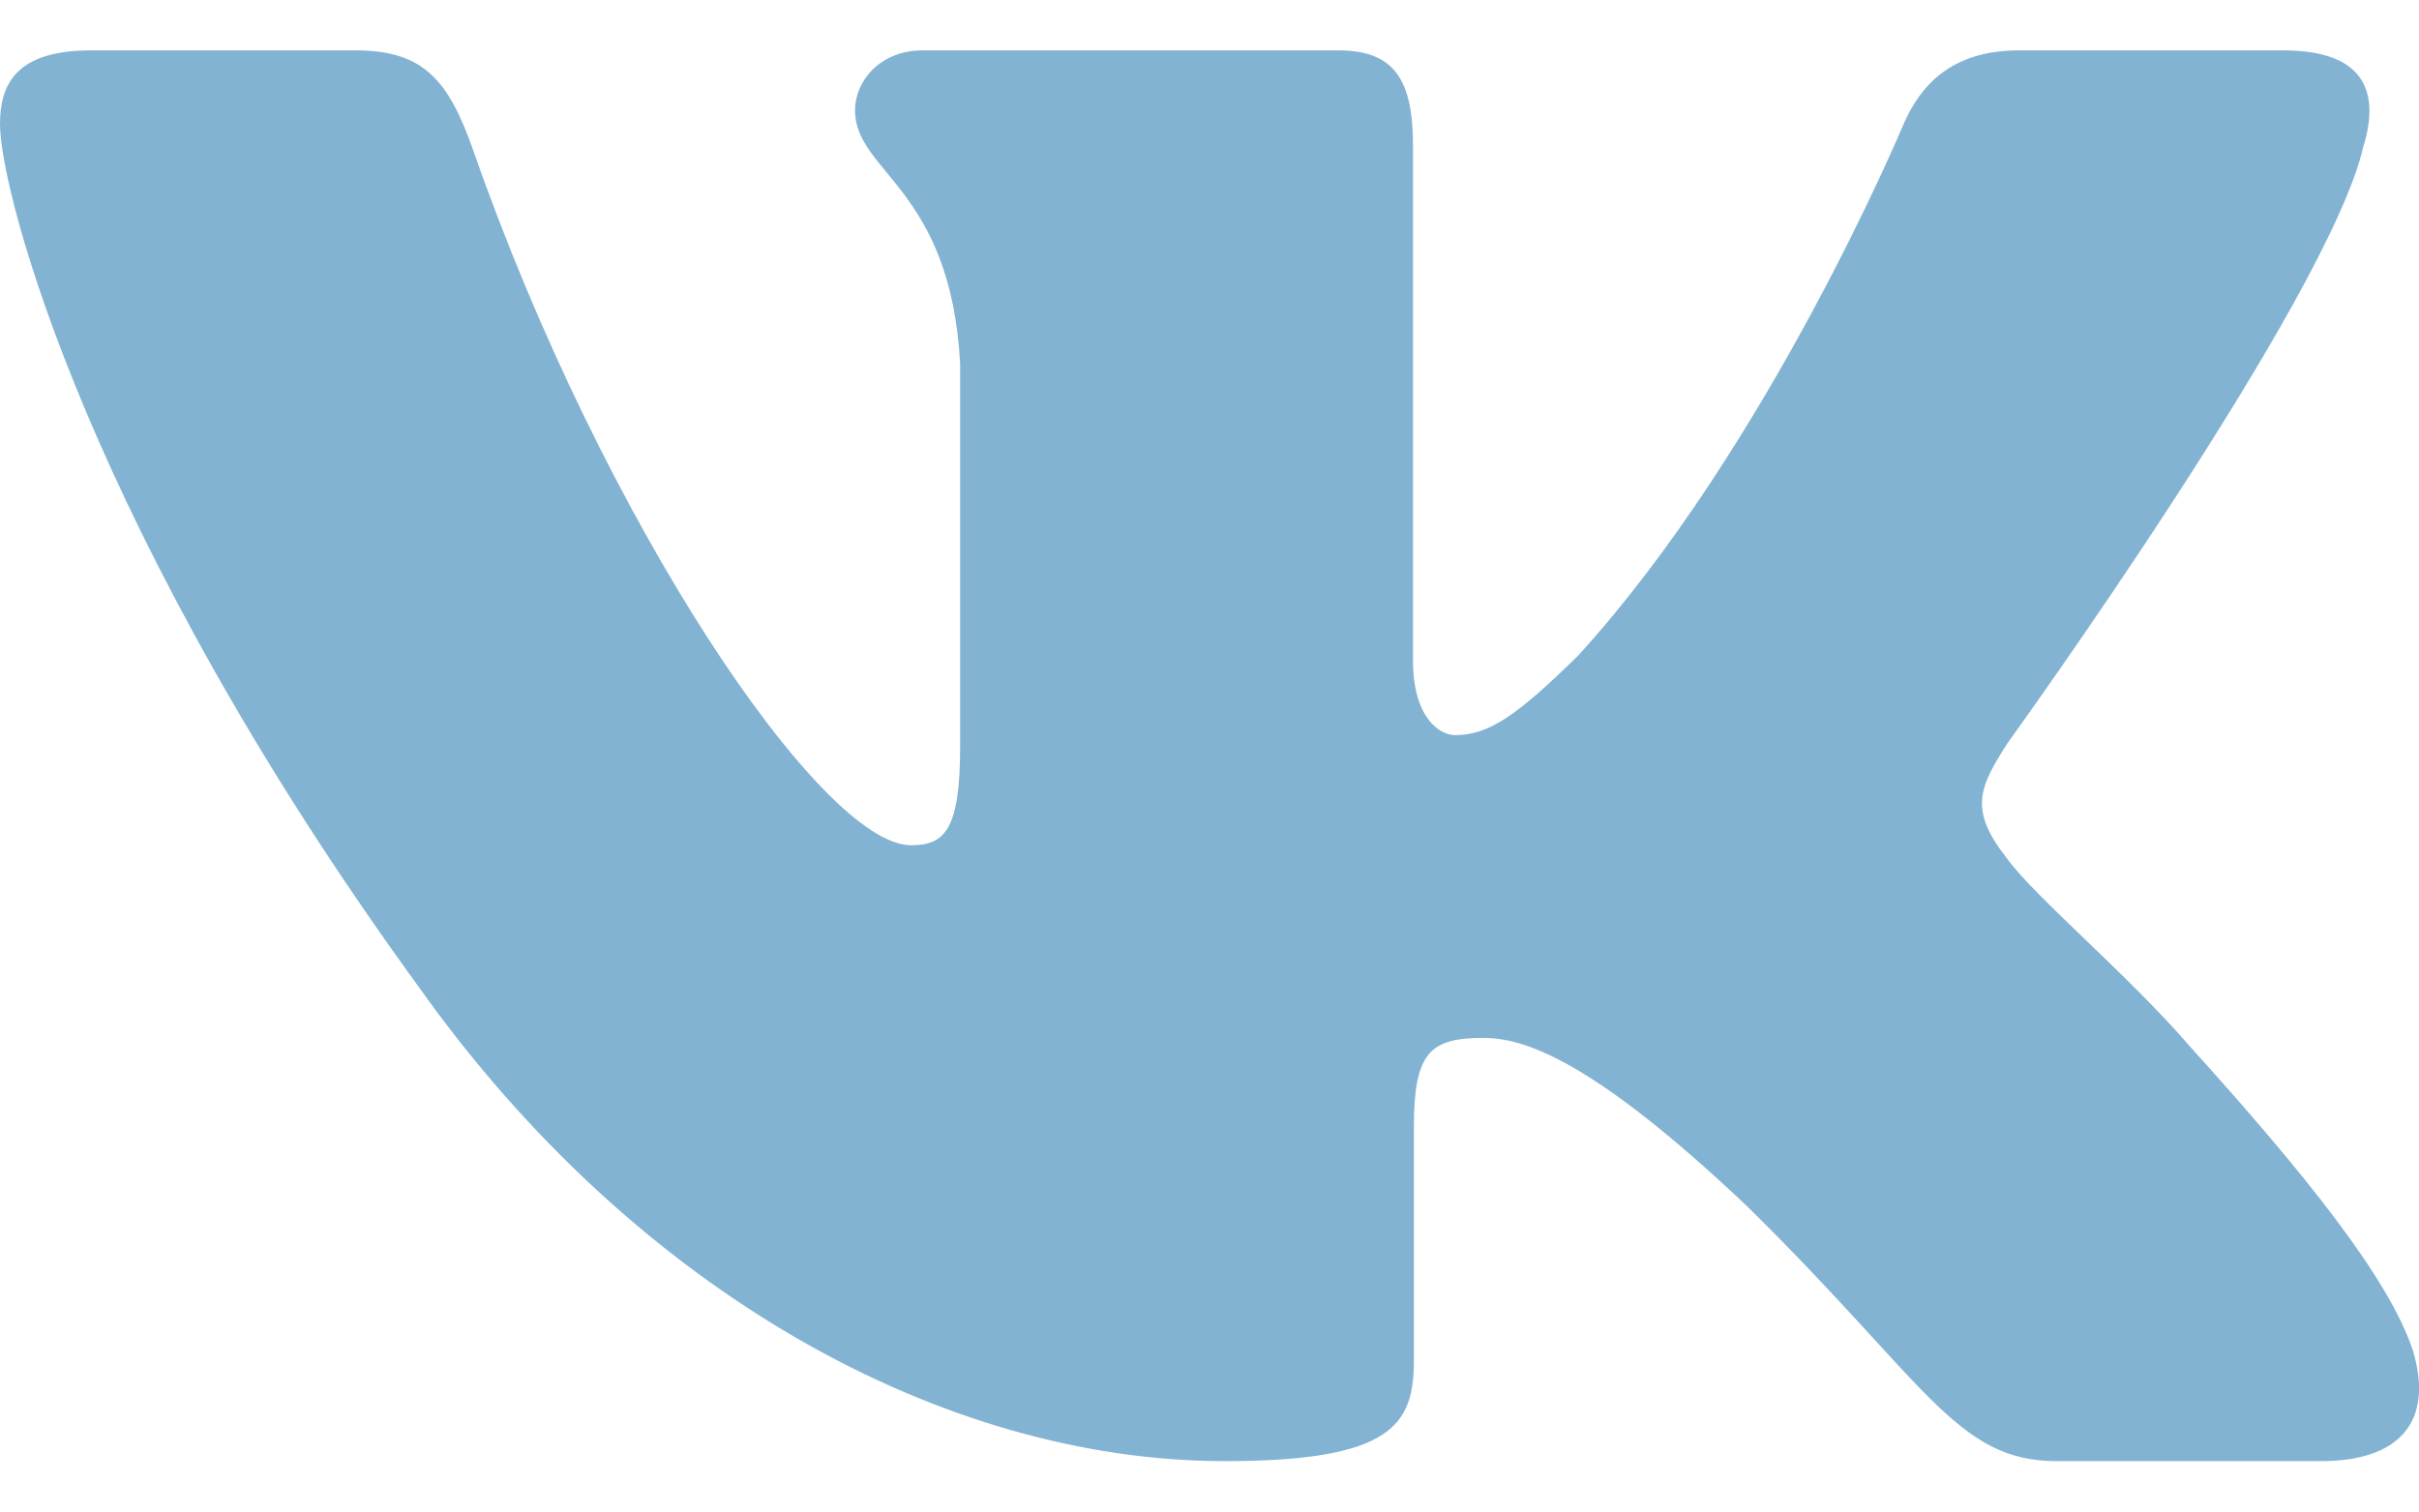
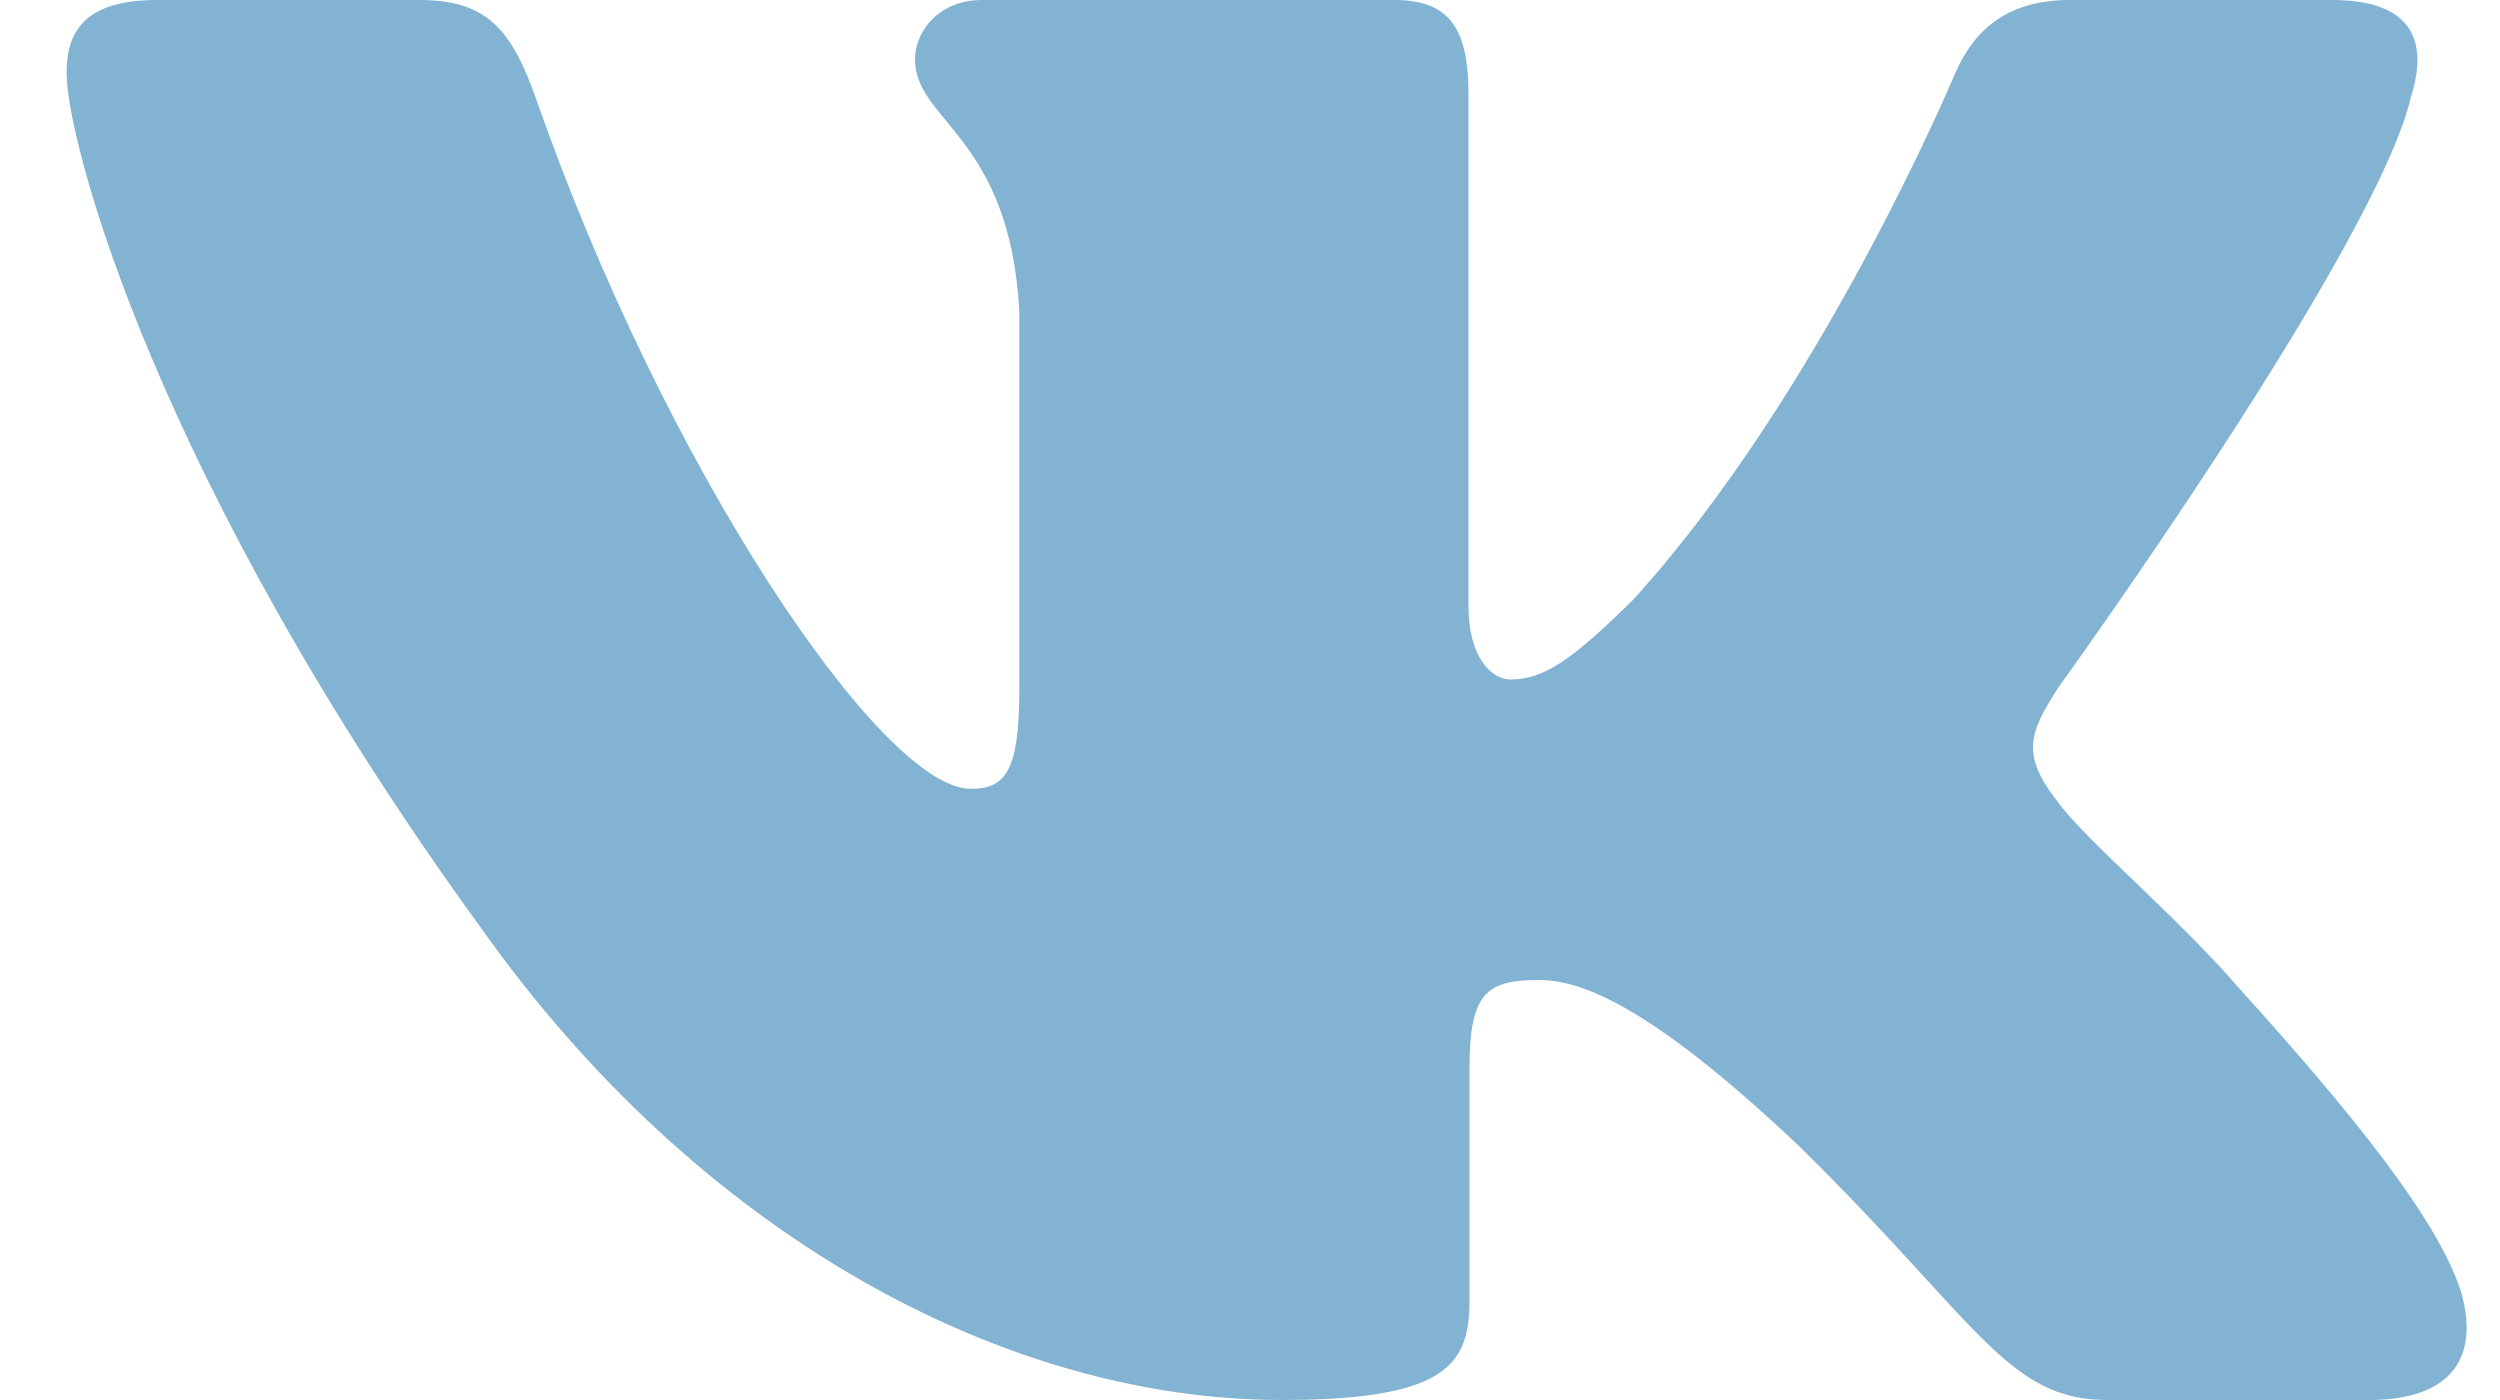
- <svg xmlns="http://www.w3.org/2000/svg" width="24" height="15" fill="none">
-   <path fill-rule="evenodd" clip-rule="evenodd" d="M23.45 1.448c.166-.546 0-.948-.795-.948H20.03c-.668 0-.976.347-1.143.73 0 0-1.335 3.196-3.226 5.272-.612.602-.89.793-1.224.793-.167 0-.418-.191-.418-.738V1.448c0-.656-.184-.948-.74-.948H9.151c-.417 0-.668.304-.668.593 0 .621.946.765 1.043 2.513v3.798c0 .833-.153.984-.487.984-.89 0-3.055-3.211-4.34-6.885C4.45.788 4.198.5 3.527.5H.9c-.75 0-.9.347-.9.73 0 .682.89 4.07 4.145 8.551 2.17 3.06 5.225 4.719 8.008 4.719 1.669 0 1.875-.368 1.875-1.003v-2.313c0-.737.158-.884.687-.884.39 0 1.057.192 2.615 1.667 1.78 1.749 2.073 2.533 3.075 2.533h2.625c.75 0 1.126-.368.91-1.096-.238-.724-1.088-1.775-2.215-3.022-.612-.71-1.53-1.475-1.809-1.858-.389-.491-.278-.71 0-1.147 0 0 3.2-4.426 3.533-5.929h.001Z" fill="#83B3D3" />
+ <svg xmlns="http://www.w3.org/2000/svg" width="25" height="14" viewBox="0 0 25 14" fill="none">
+   <path fill-rule="evenodd" clip-rule="evenodd" d="M24.116.948c.166-.546 0-.948-.795-.948h-2.625c-.668 0-.976.347-1.143.73 0 0-1.335 3.196-3.226 5.272-.612.602-.89.793-1.224.793-.167 0-.418-.191-.418-.738V.948c0-.656-.184-.948-.74-.948H9.817C9.4 0 9.15.304 9.15.593c0 .621.946.765 1.043 2.513v3.798c0 .833-.153.984-.487.984-.89 0-3.055-3.211-4.34-6.885C5.116.288 4.865 0 4.193 0H1.566c-.75 0-.9.347-.9.73 0 .682.89 4.07 4.145 8.551C6.981 12.341 10.036 14 12.82 14c1.67 0 1.875-.368 1.875-1.003v-2.313c0-.737.158-.884.687-.884.39 0 1.057.192 2.615 1.667C19.776 13.216 20.07 14 21.071 14h2.625c.75 0 1.126-.368.91-1.096-.238-.724-1.088-1.775-2.215-3.022-.612-.71-1.53-1.475-1.809-1.858-.389-.491-.278-.71 0-1.147 0 0 3.2-4.426 3.533-5.929h.001Z" fill="#83B3D3" />
</svg>
